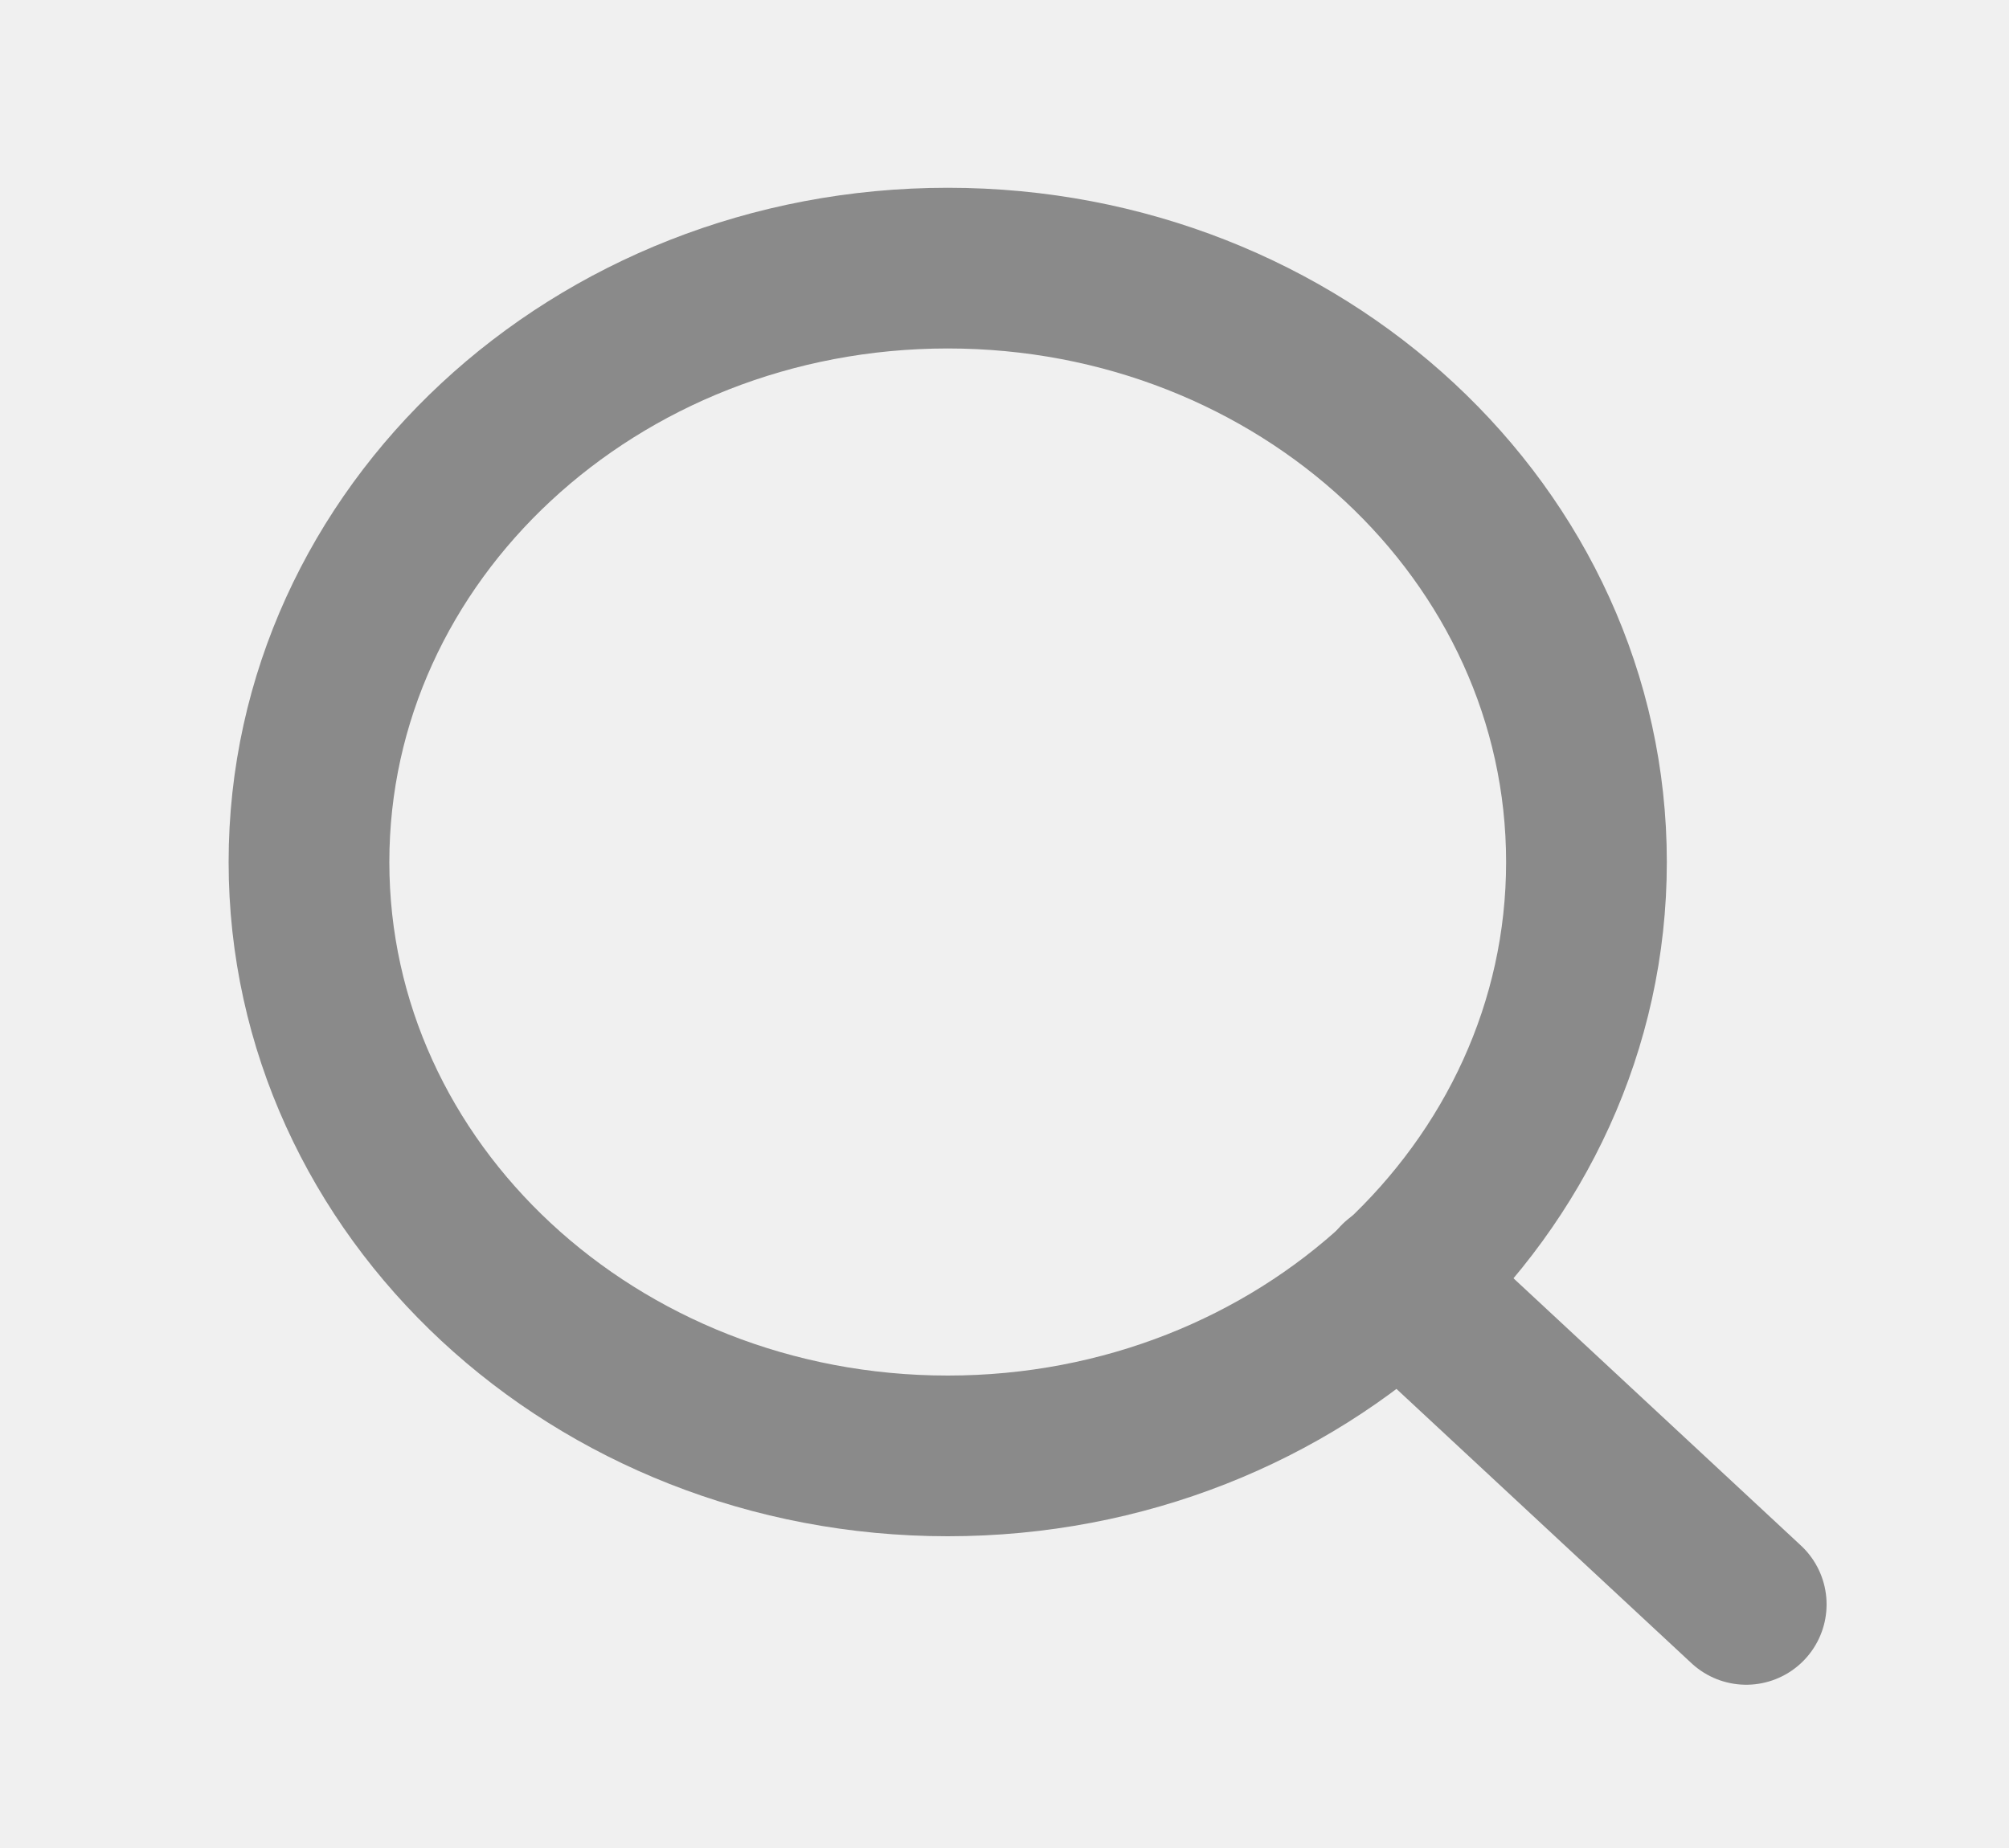
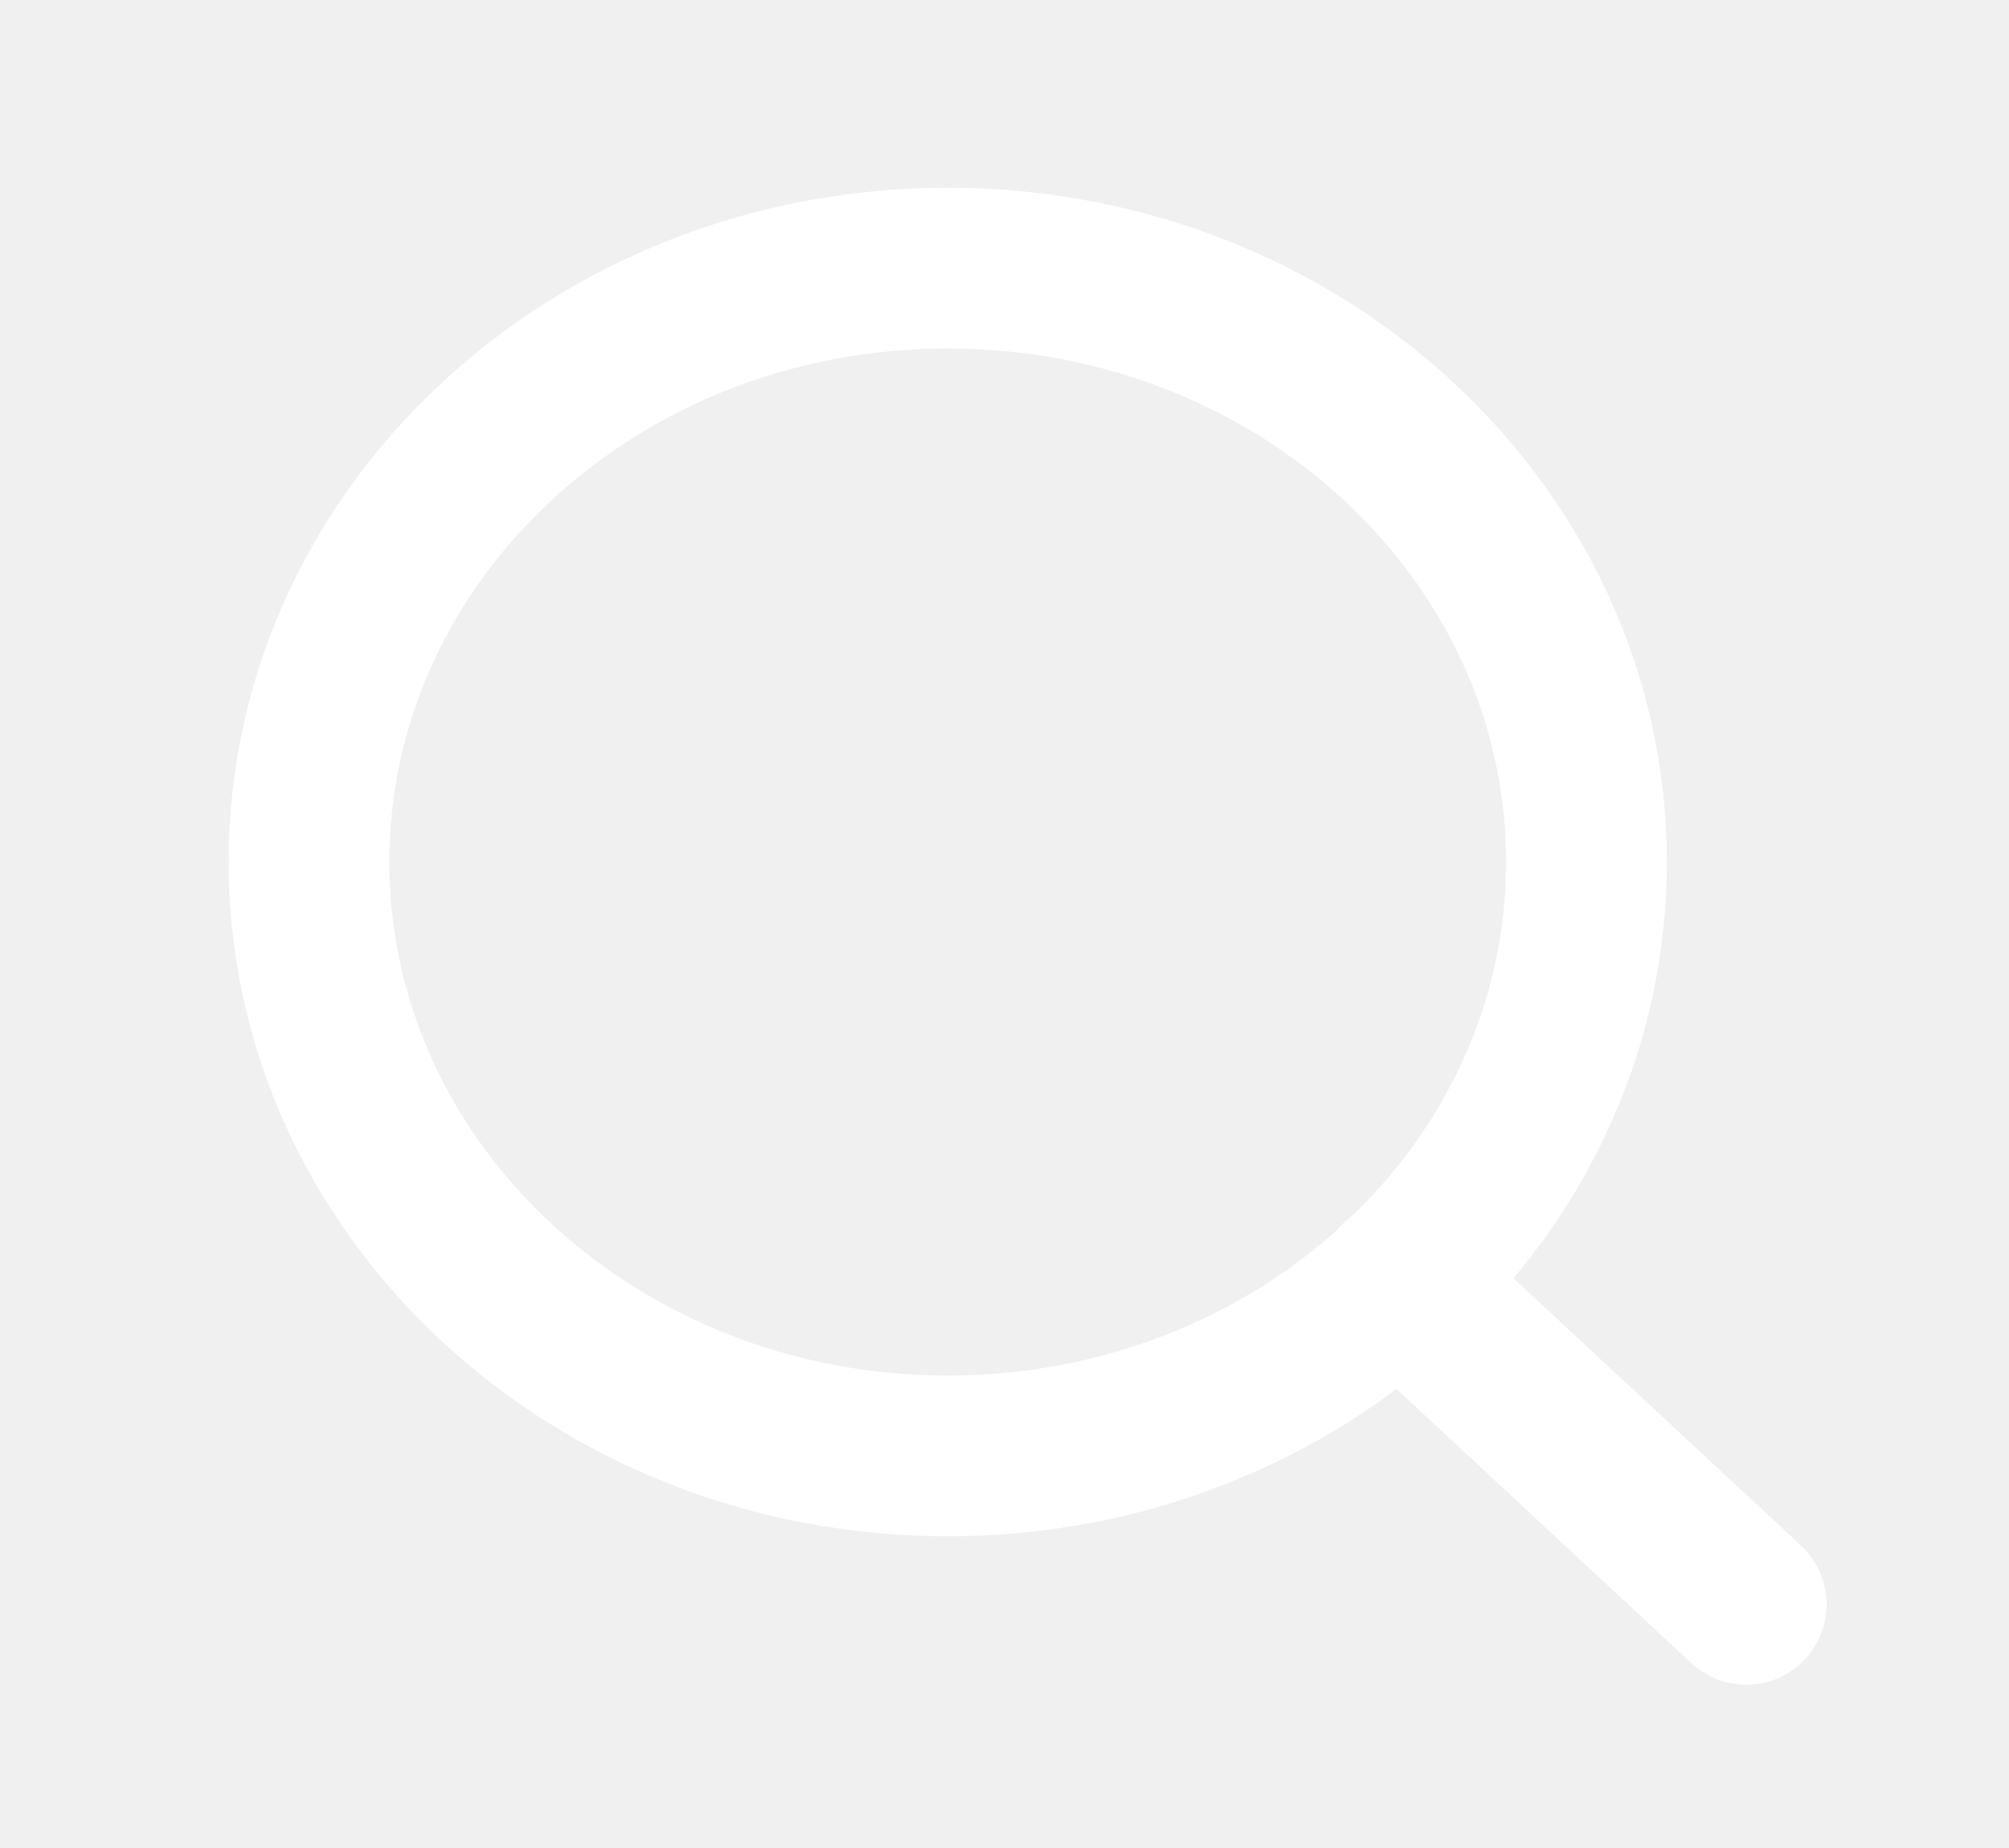
<svg xmlns="http://www.w3.org/2000/svg" width="25" height="23" viewBox="0 0 25 23" fill="none">
-   <path d="M11.794 18.12C16.183 18.12 19.742 14.811 19.742 10.729C19.742 6.646 16.183 3.337 11.794 3.337C7.404 3.337 3.845 6.646 3.845 10.729C3.845 14.811 7.404 18.12 11.794 18.12Z" stroke="#8A8A8A" stroke-width="2" stroke-linecap="round" stroke-linejoin="round" />
-   <path d="M21.73 19.968L17.407 15.948" stroke="#8A8A8A" stroke-width="2" stroke-linecap="round" stroke-linejoin="round" />
+   <path d="M11.794 18.12C16.183 18.12 19.742 14.811 19.742 10.729C19.742 6.646 16.183 3.337 11.794 3.337C7.404 3.337 3.845 6.646 3.845 10.729C3.845 14.811 7.404 18.12 11.794 18.12Z" stroke="#FFFFFF" stroke-width="2" stroke-linecap="round" stroke-linejoin="round" />
+   <path d="M21.73 19.968L17.407 15.948" stroke="#FFFFFF" stroke-width="2" stroke-linecap="round" stroke-linejoin="round" />
</svg>
